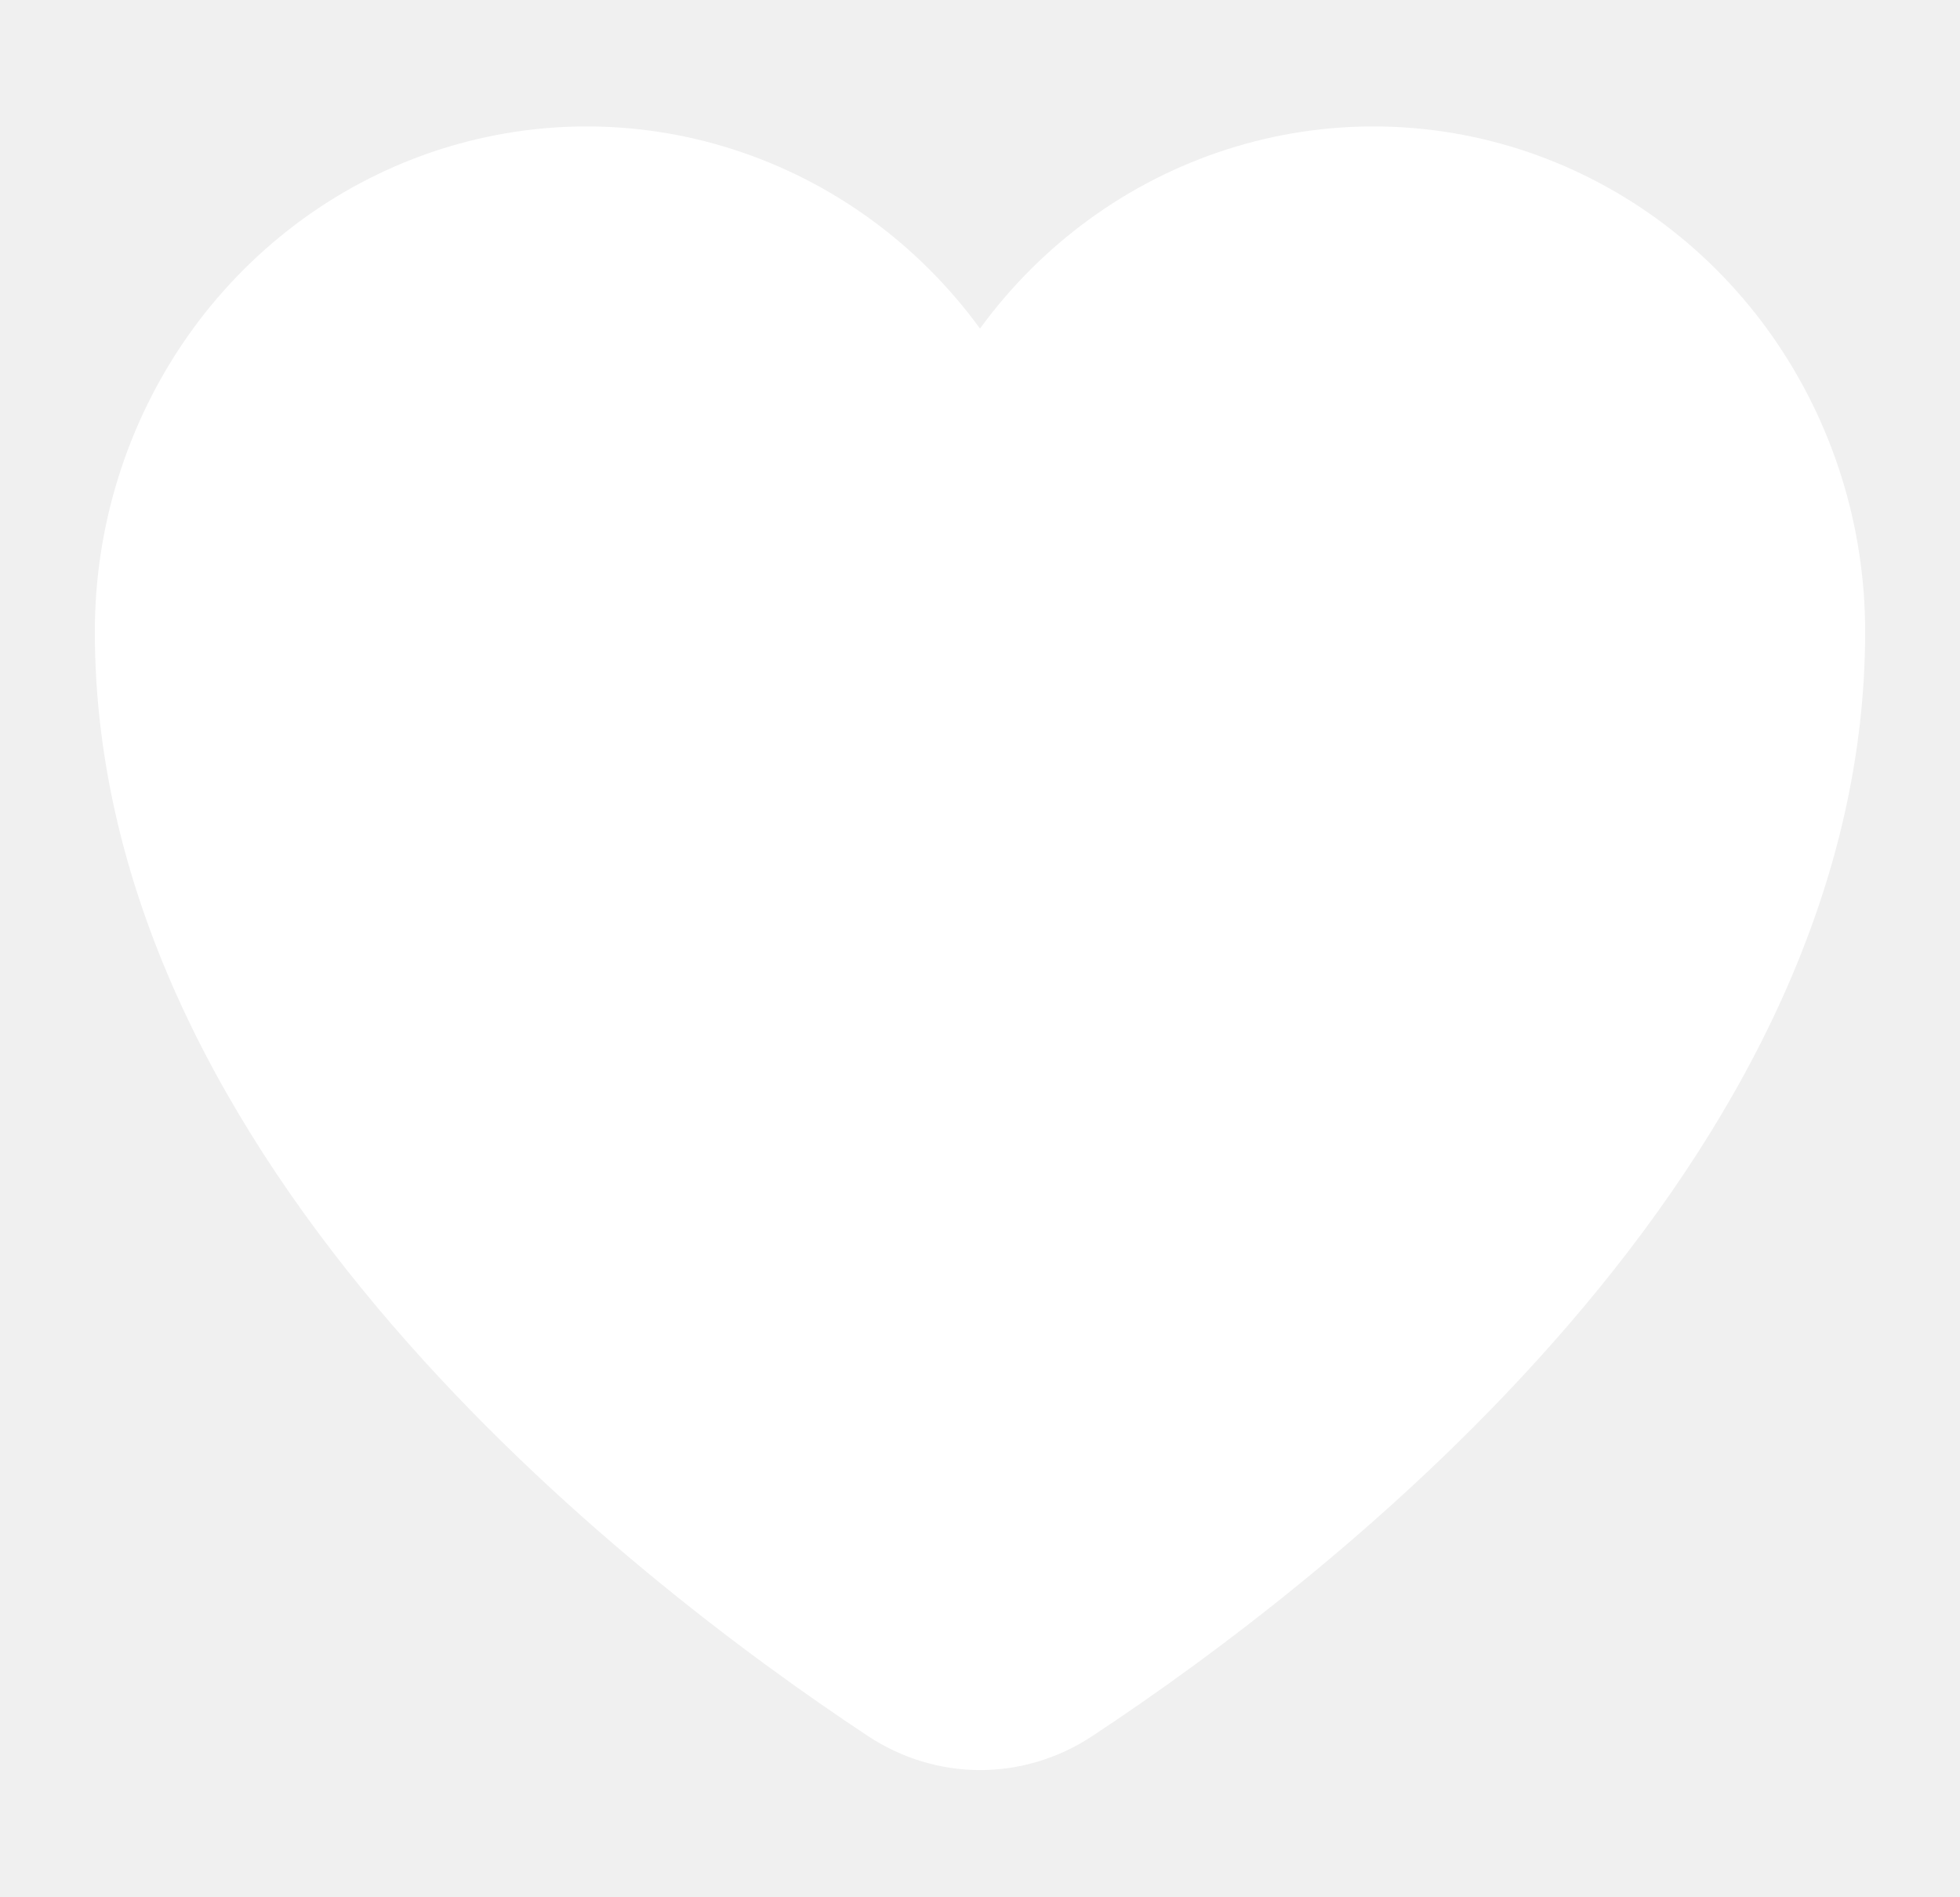
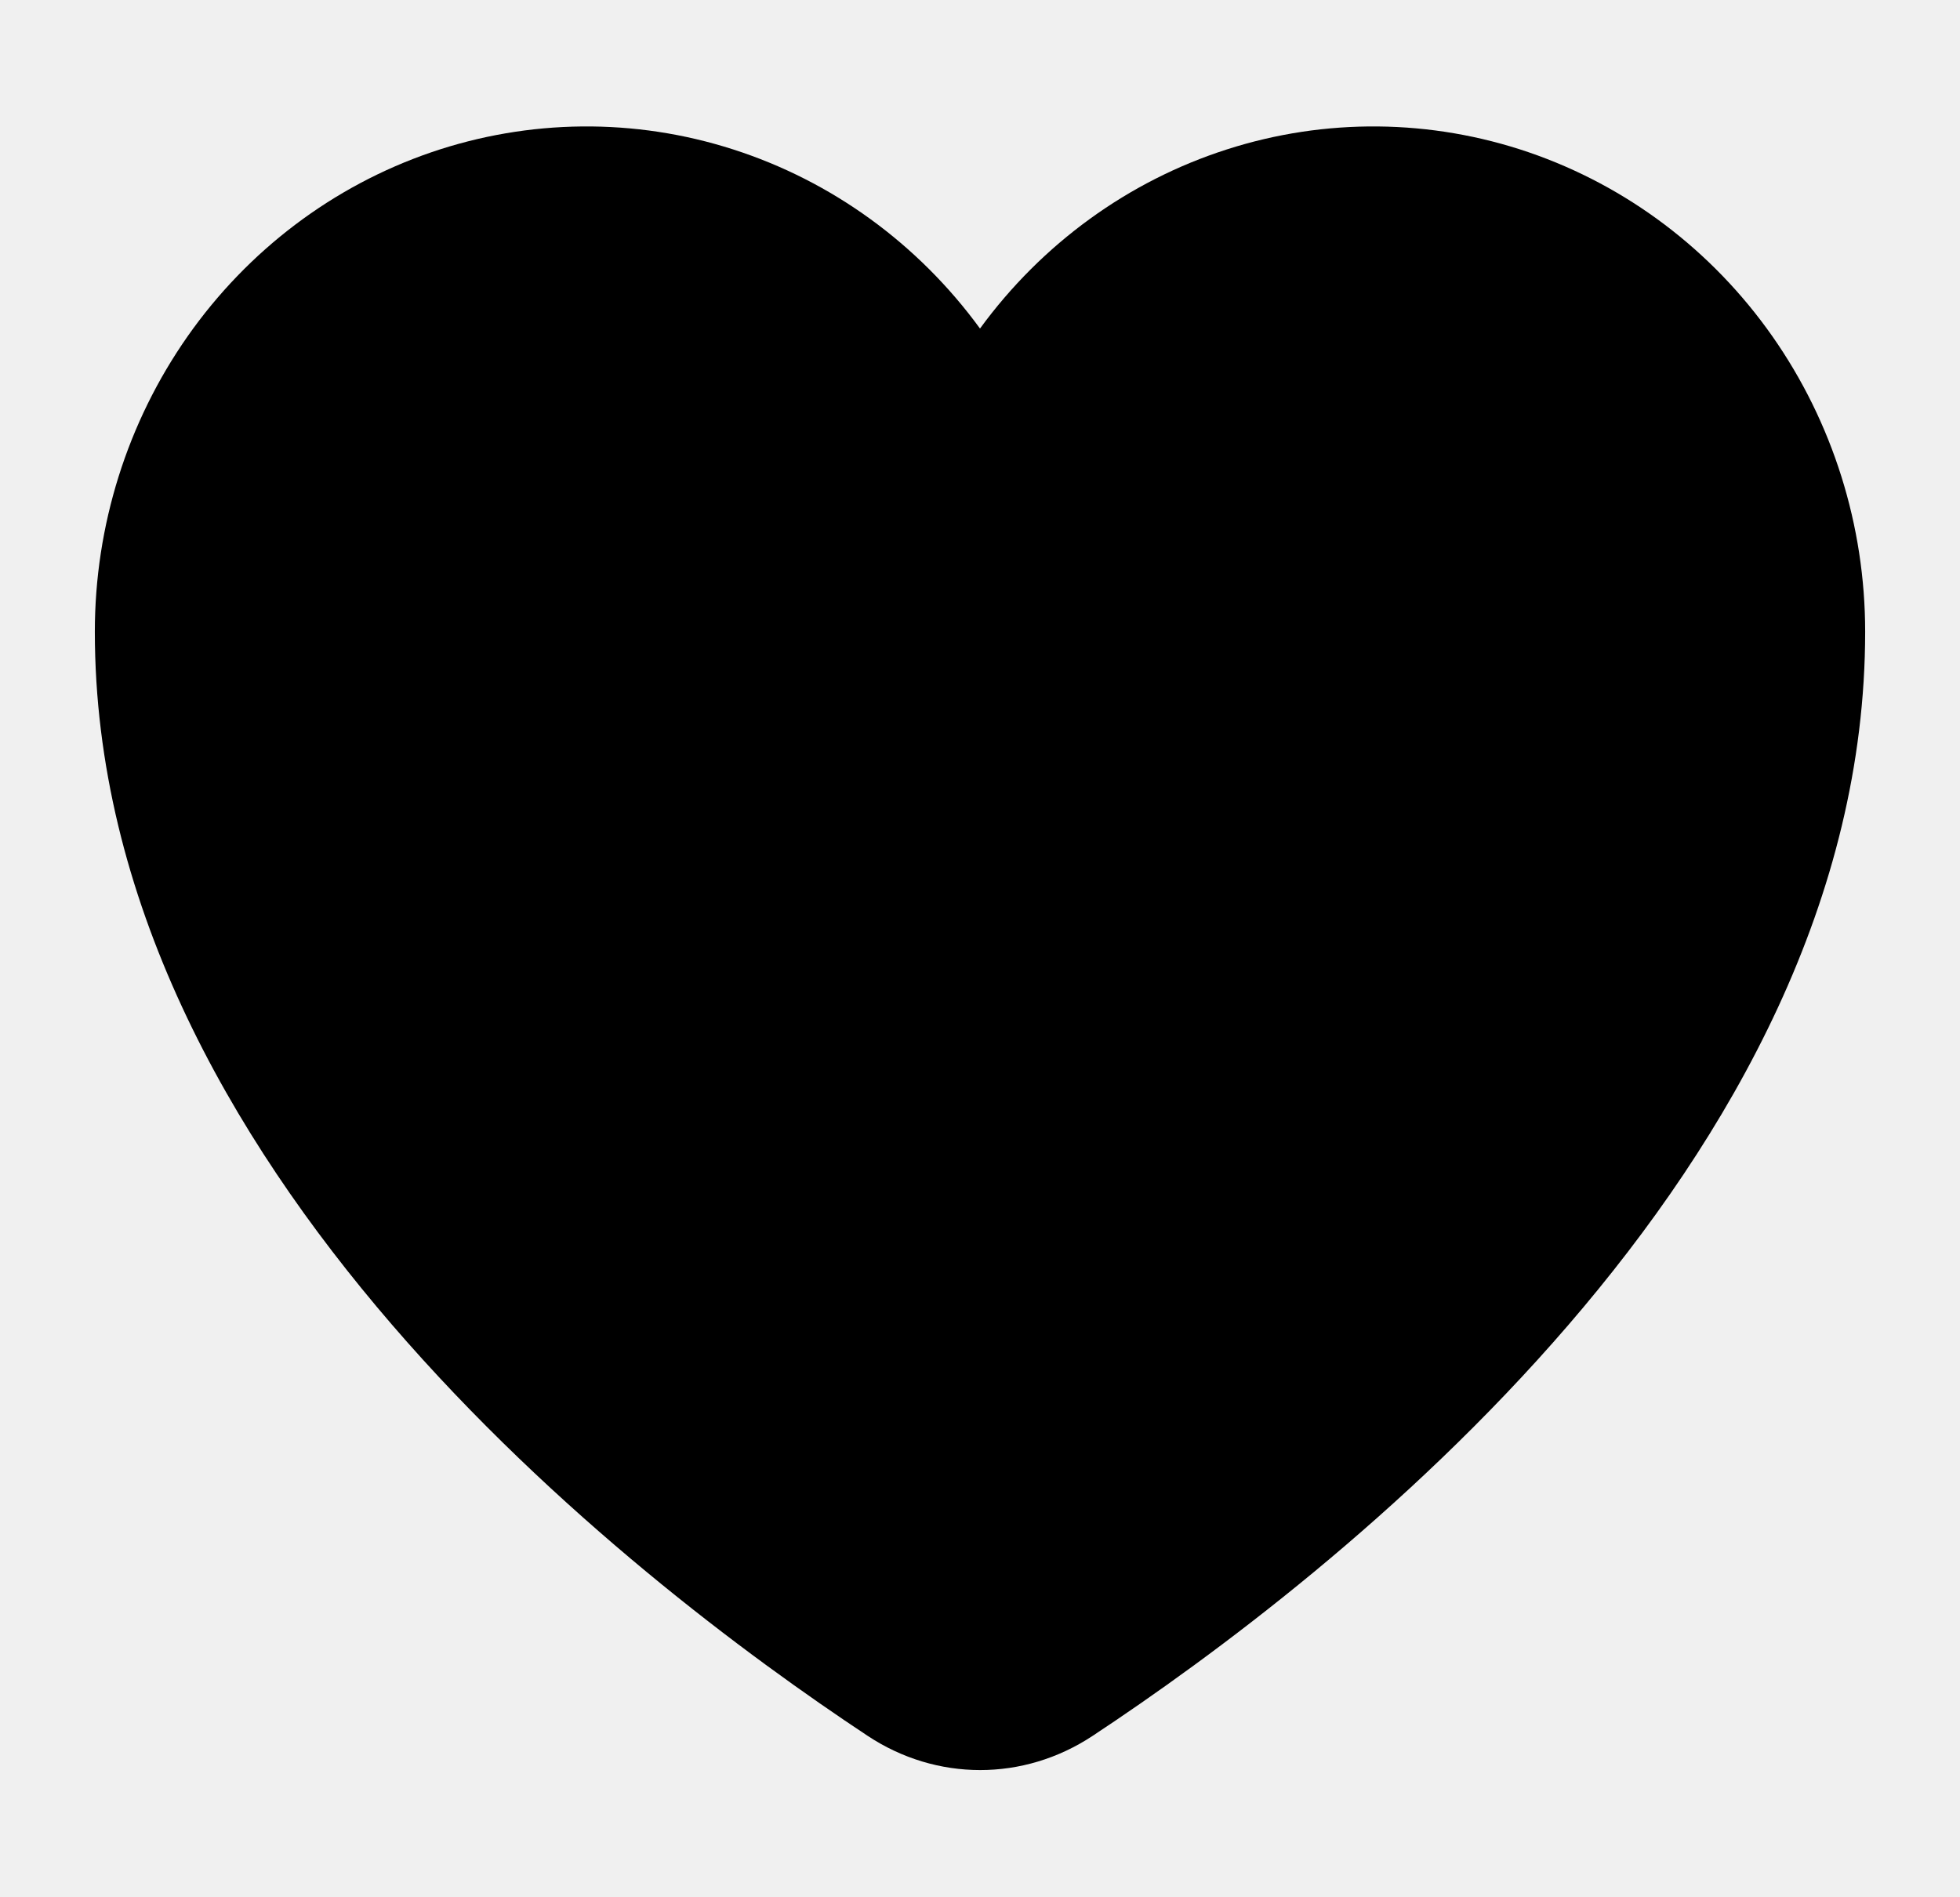
<svg xmlns="http://www.w3.org/2000/svg" width="31" height="30" viewBox="0 0 31 30" fill="none">
-   <path d="M29.5 9.992C29.5 18.445 21.05 24.969 17.28 27.46C16.188 28.181 14.812 28.18 13.722 27.458C9.952 24.962 1.5 18.427 1.5 9.992C1.5 8.314 2.014 6.68 2.968 5.319C3.923 3.958 5.27 2.941 6.818 2.41C8.367 1.88 10.039 1.863 11.597 2.364C13.155 2.864 14.521 3.855 15.5 5.197C16.48 3.855 17.845 2.864 19.403 2.364C20.961 1.863 22.633 1.88 24.182 2.41C25.73 2.941 27.077 3.958 28.032 5.319C28.986 6.68 29.5 8.314 29.5 9.992Z" fill="white" />
+   <path d="M29.5 9.992C29.5 18.445 21.05 24.969 17.28 27.46C16.188 28.181 14.812 28.18 13.722 27.458C9.952 24.962 1.5 18.427 1.5 9.992C1.5 8.314 2.014 6.68 2.968 5.319C3.923 3.958 5.27 2.941 6.818 2.41C8.367 1.88 10.039 1.863 11.597 2.364C13.155 2.864 14.521 3.855 15.5 5.197C16.48 3.855 17.845 2.864 19.403 2.364C20.961 1.863 22.633 1.88 24.182 2.41C25.73 2.941 27.077 3.958 28.032 5.319C28.986 6.68 29.5 8.314 29.5 9.992Z" fill="currentColor" />
</svg>
